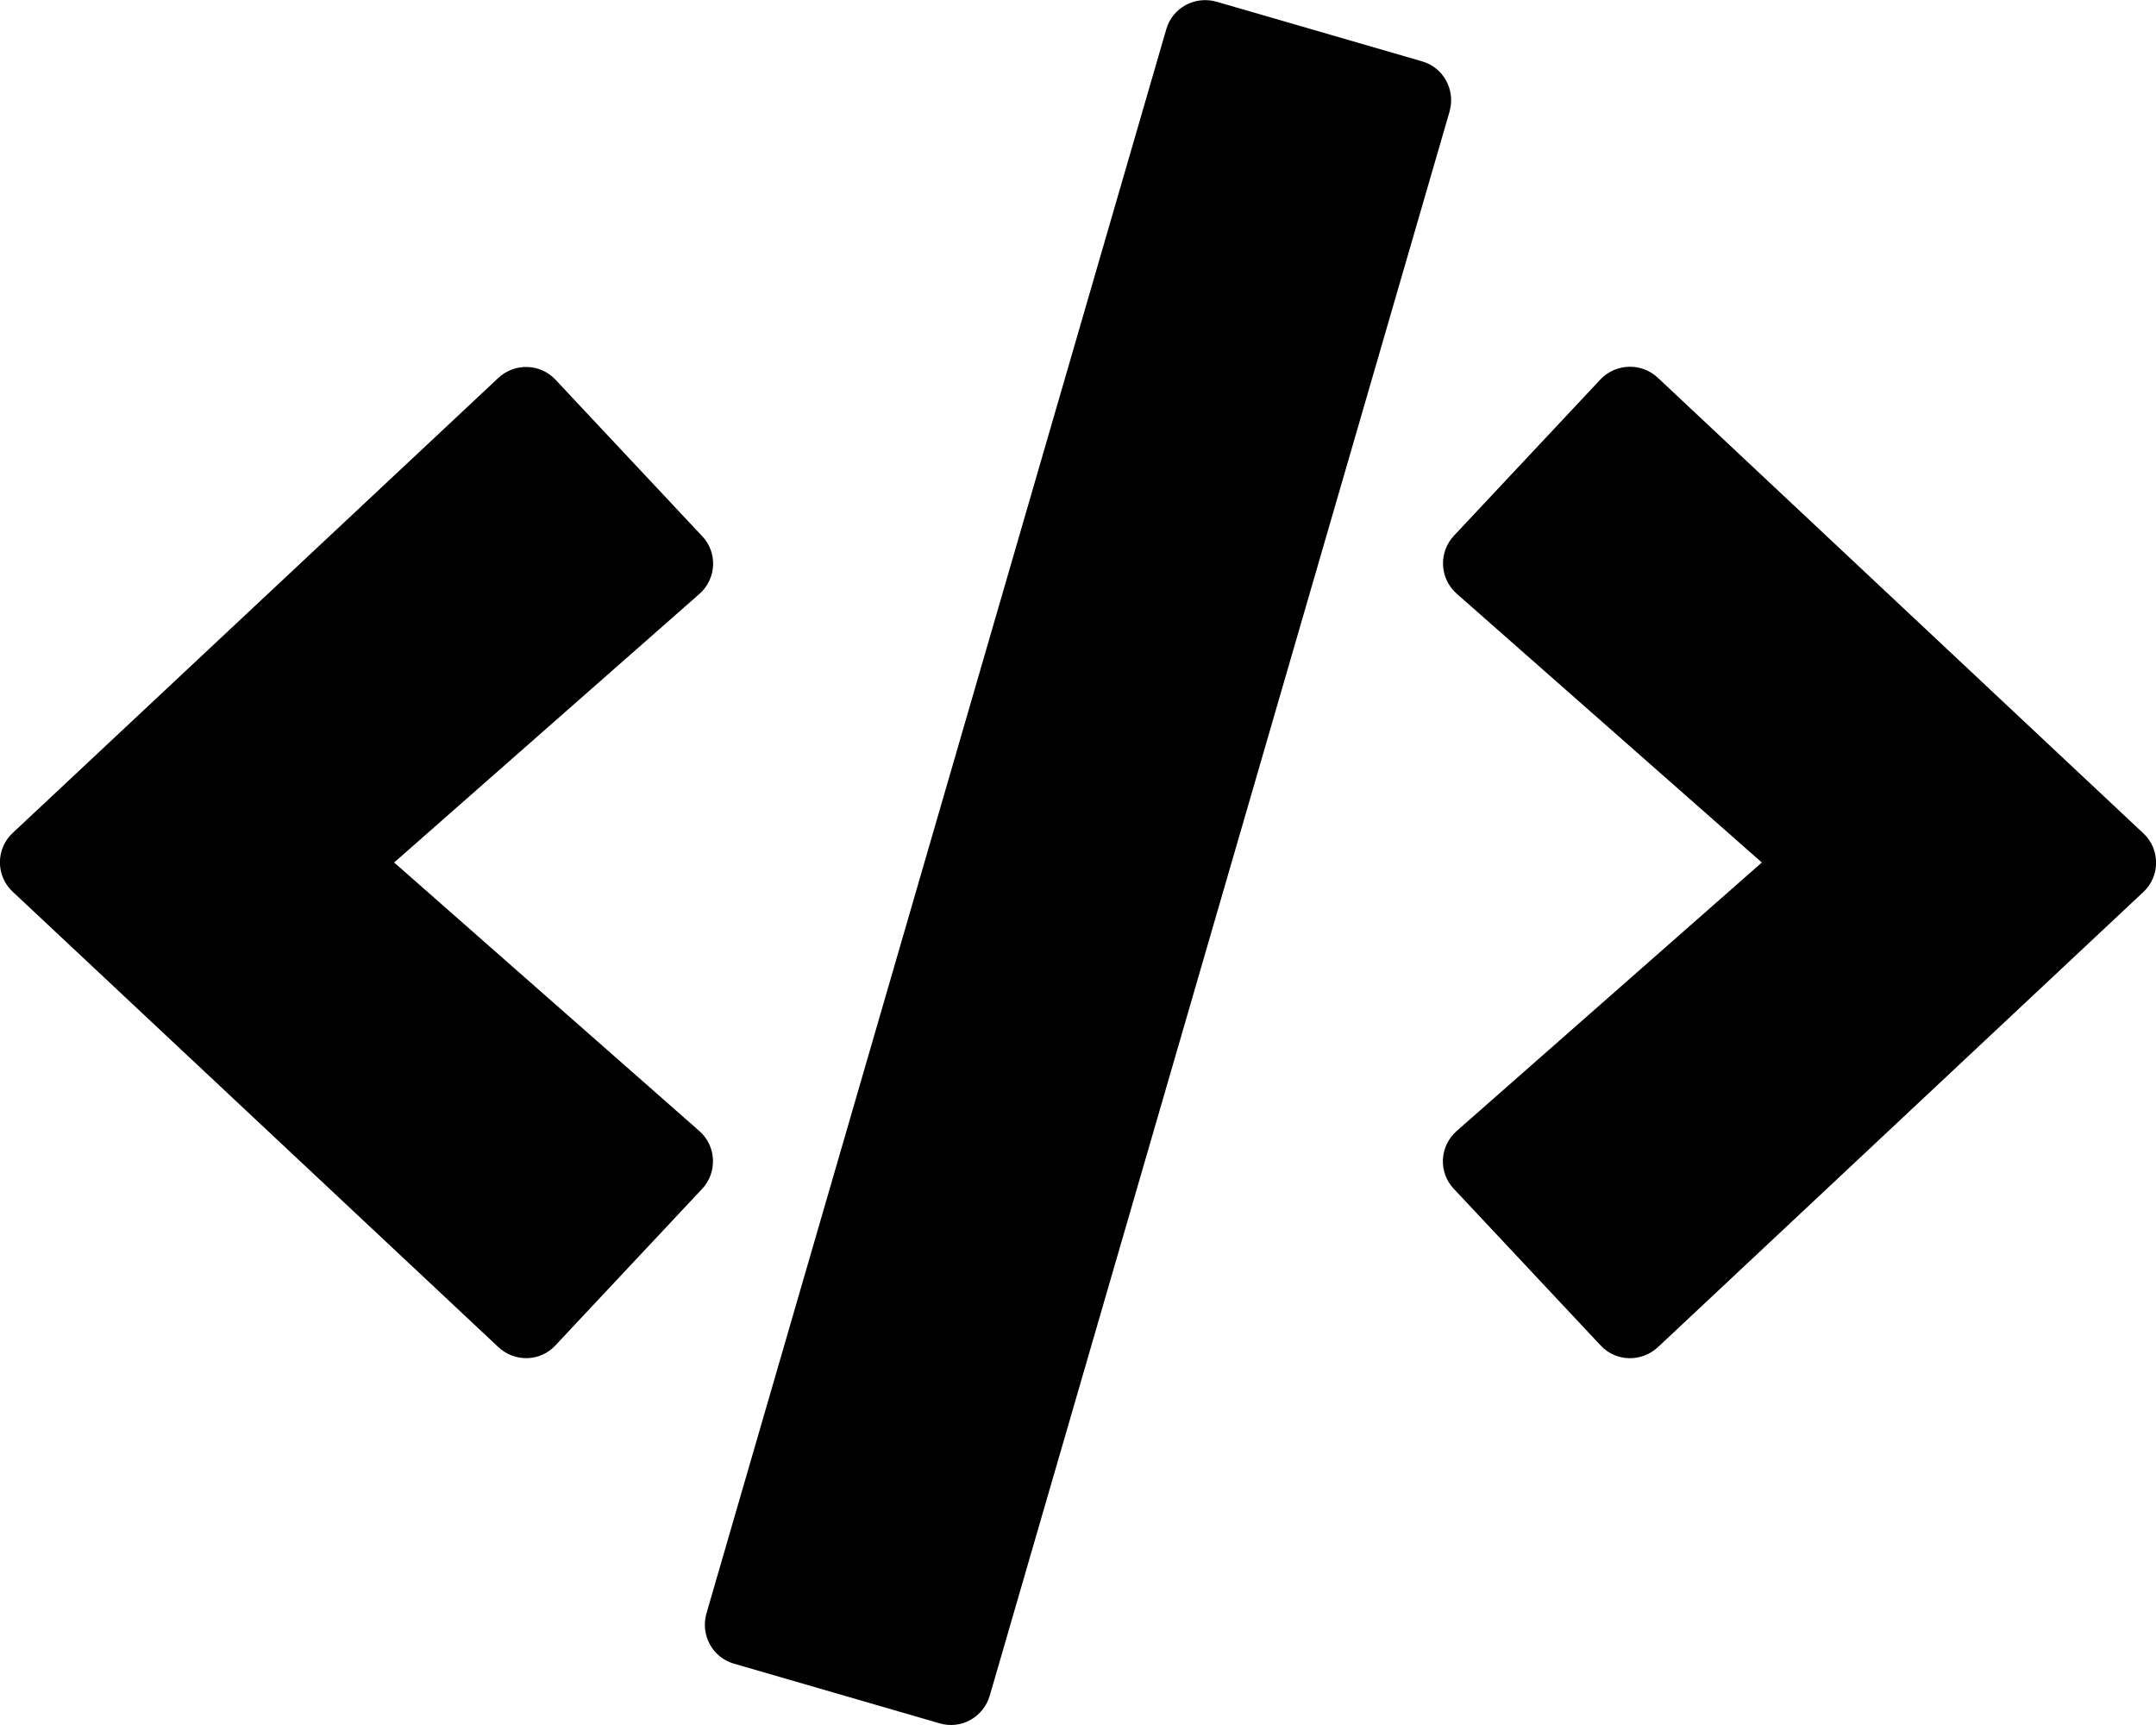
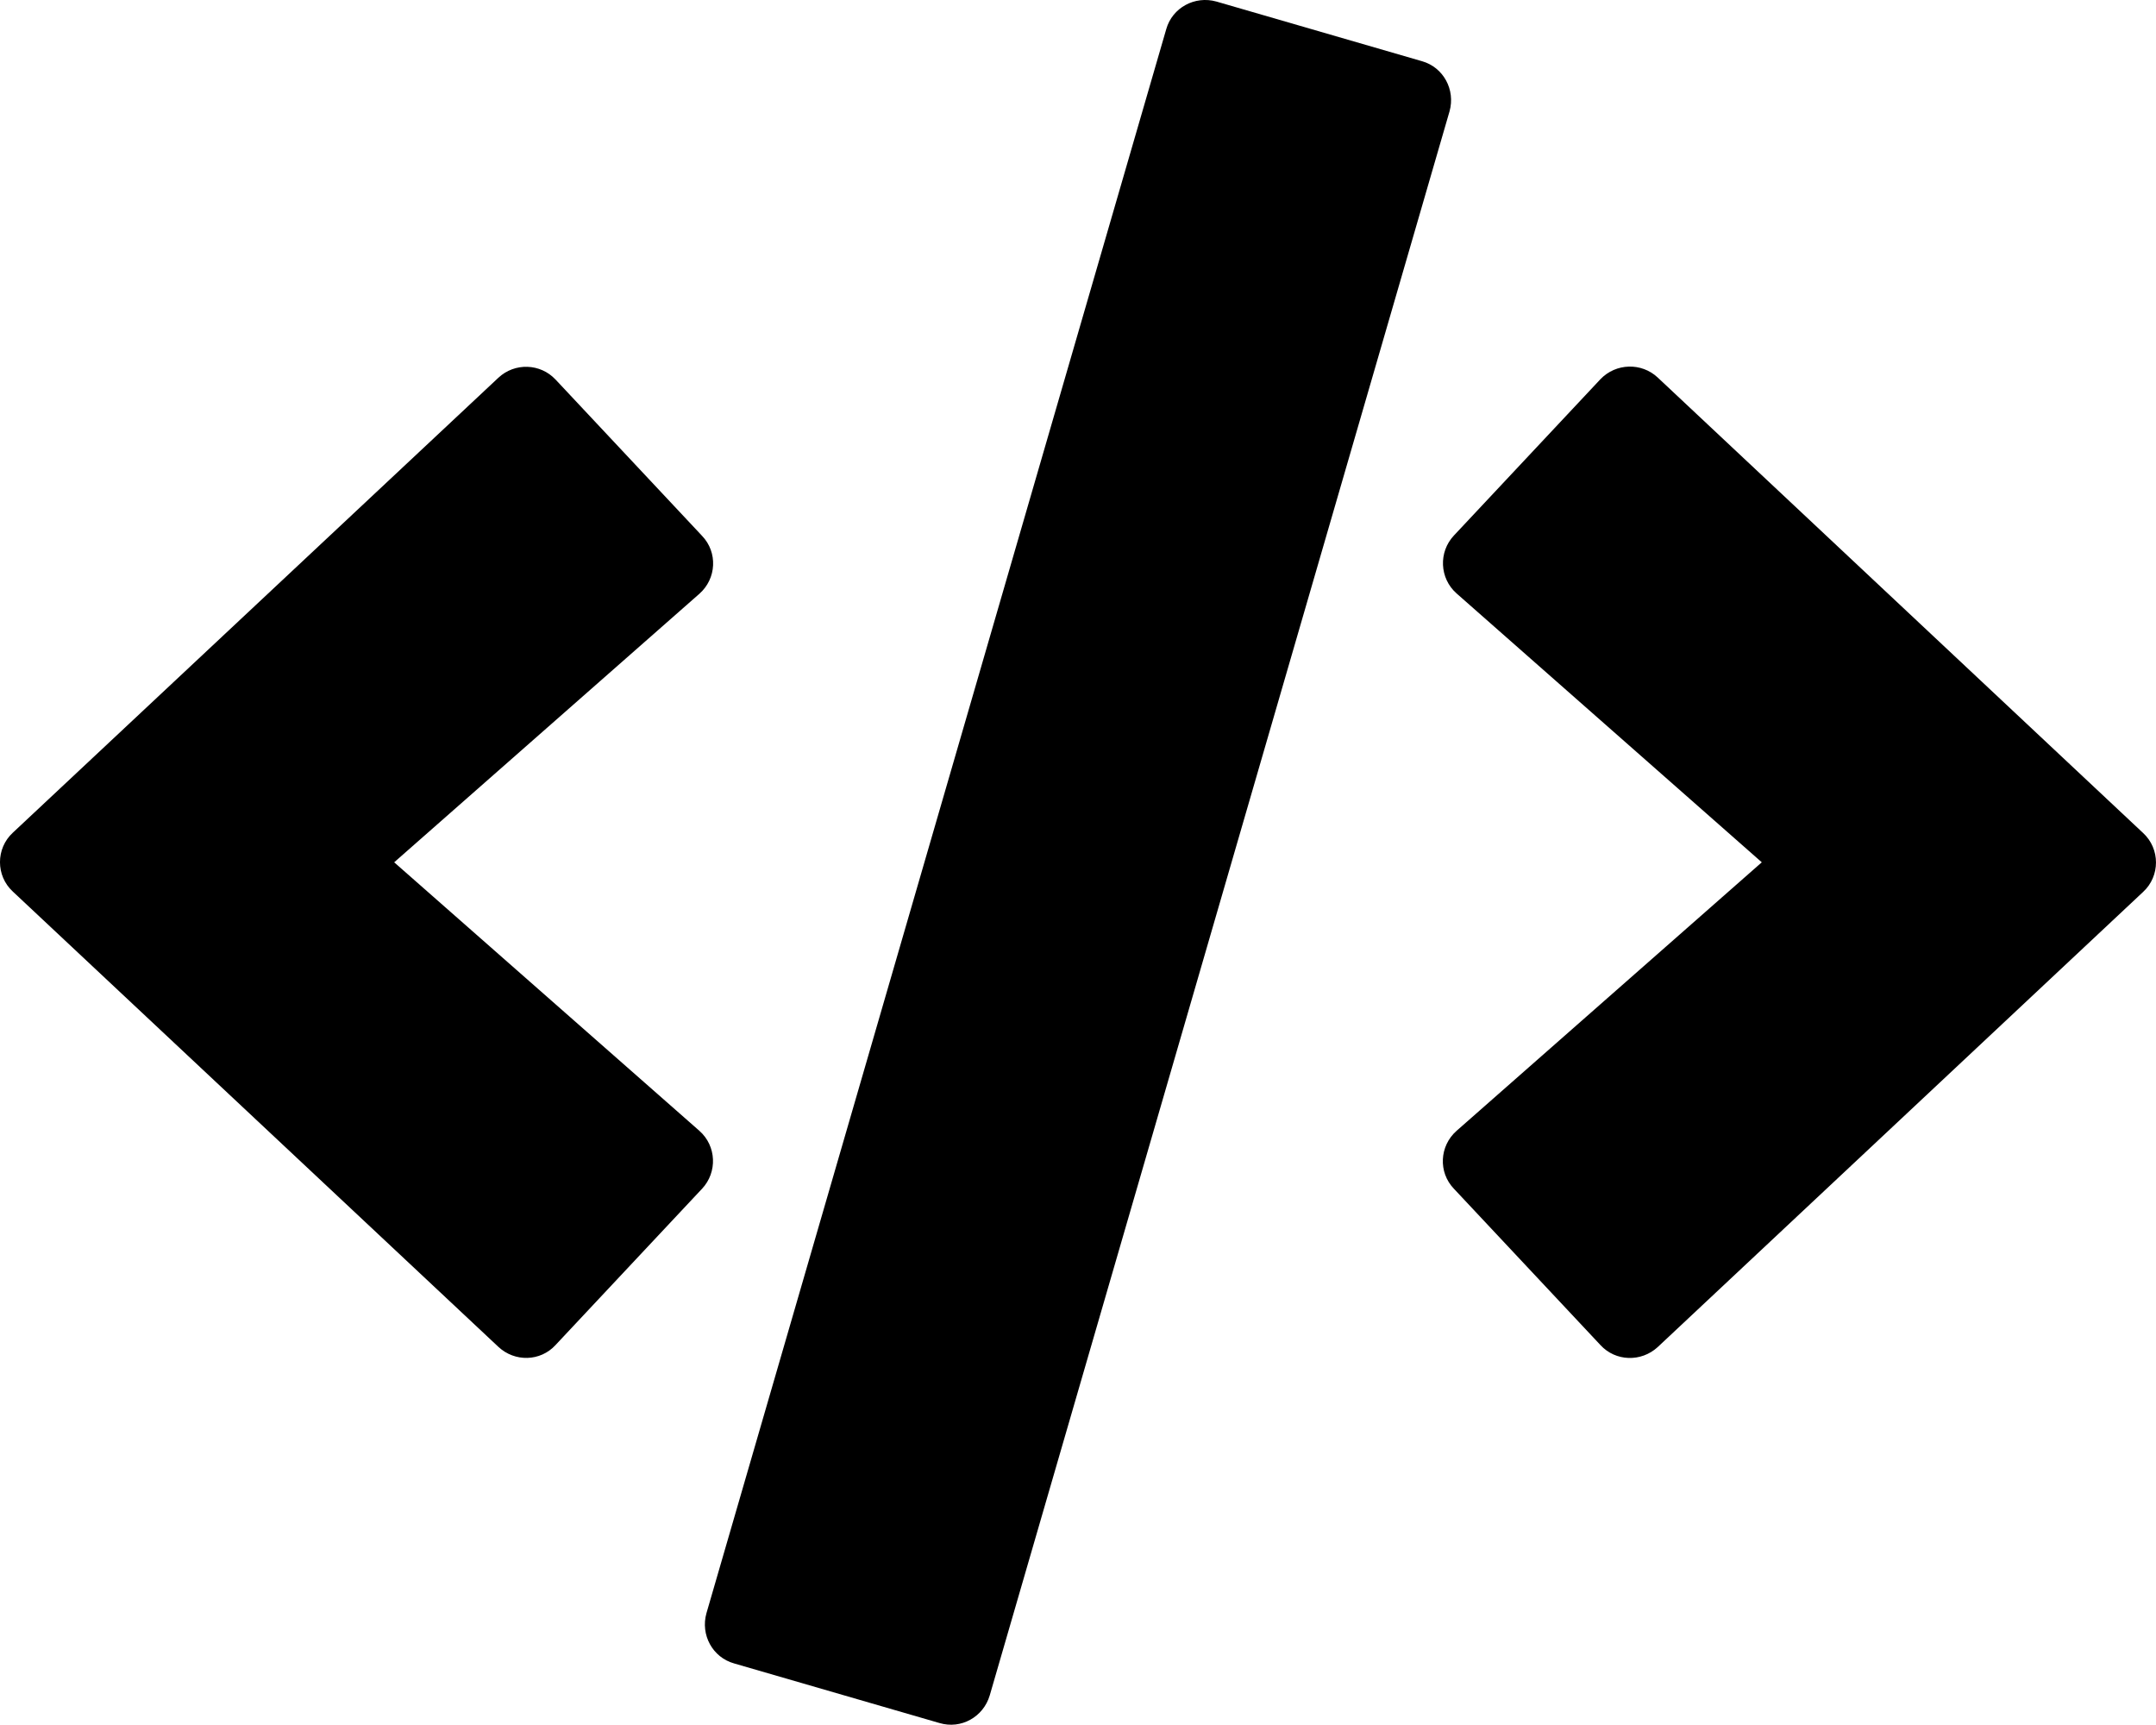
- <svg xmlns="http://www.w3.org/2000/svg" width="640" height="512" class="svg-code" viewBox="0 0 640 512">
+ <svg xmlns="http://www.w3.org/2000/svg" class="code" viewBox="-0.02 0.04 640.05 511.96">
  <path fill="currentColor" d="M278.9 511.5l-61-17.7c-6.4-1.8-10-8.5-8.2-14.9L346.2 8.7c1.8-6.4 8.5-10 14.9-8.2l61 17.7c6.4 1.8 10 8.5 8.2 14.9L293.8 503.3c-1.9 6.4-8.5 10.1-14.9 8.2zm-114-112.2l43.5-46.4c4.6-4.9 4.3-12.7-.8-17.2L117 256l90.6-79.7c5.1-4.5 5.5-12.3.8-17.2l-43.5-46.4c-4.5-4.8-12.1-5.1-17-.5L3.8 247.2c-5.1 4.7-5.1 12.8 0 17.5l144.1 135.1c4.9 4.6 12.5 4.4 17-.5zm327.2.6l144.1-135.1c5.1-4.7 5.1-12.8 0-17.5L492.1 112.1c-4.8-4.5-12.4-4.3-17 .5L431.6 159c-4.6 4.9-4.3 12.7.8 17.2L523 256l-90.6 79.7c-5.1 4.5-5.5 12.3-.8 17.2l43.5 46.4c4.5 4.9 12.1 5.1 17 .6z" />
</svg>
